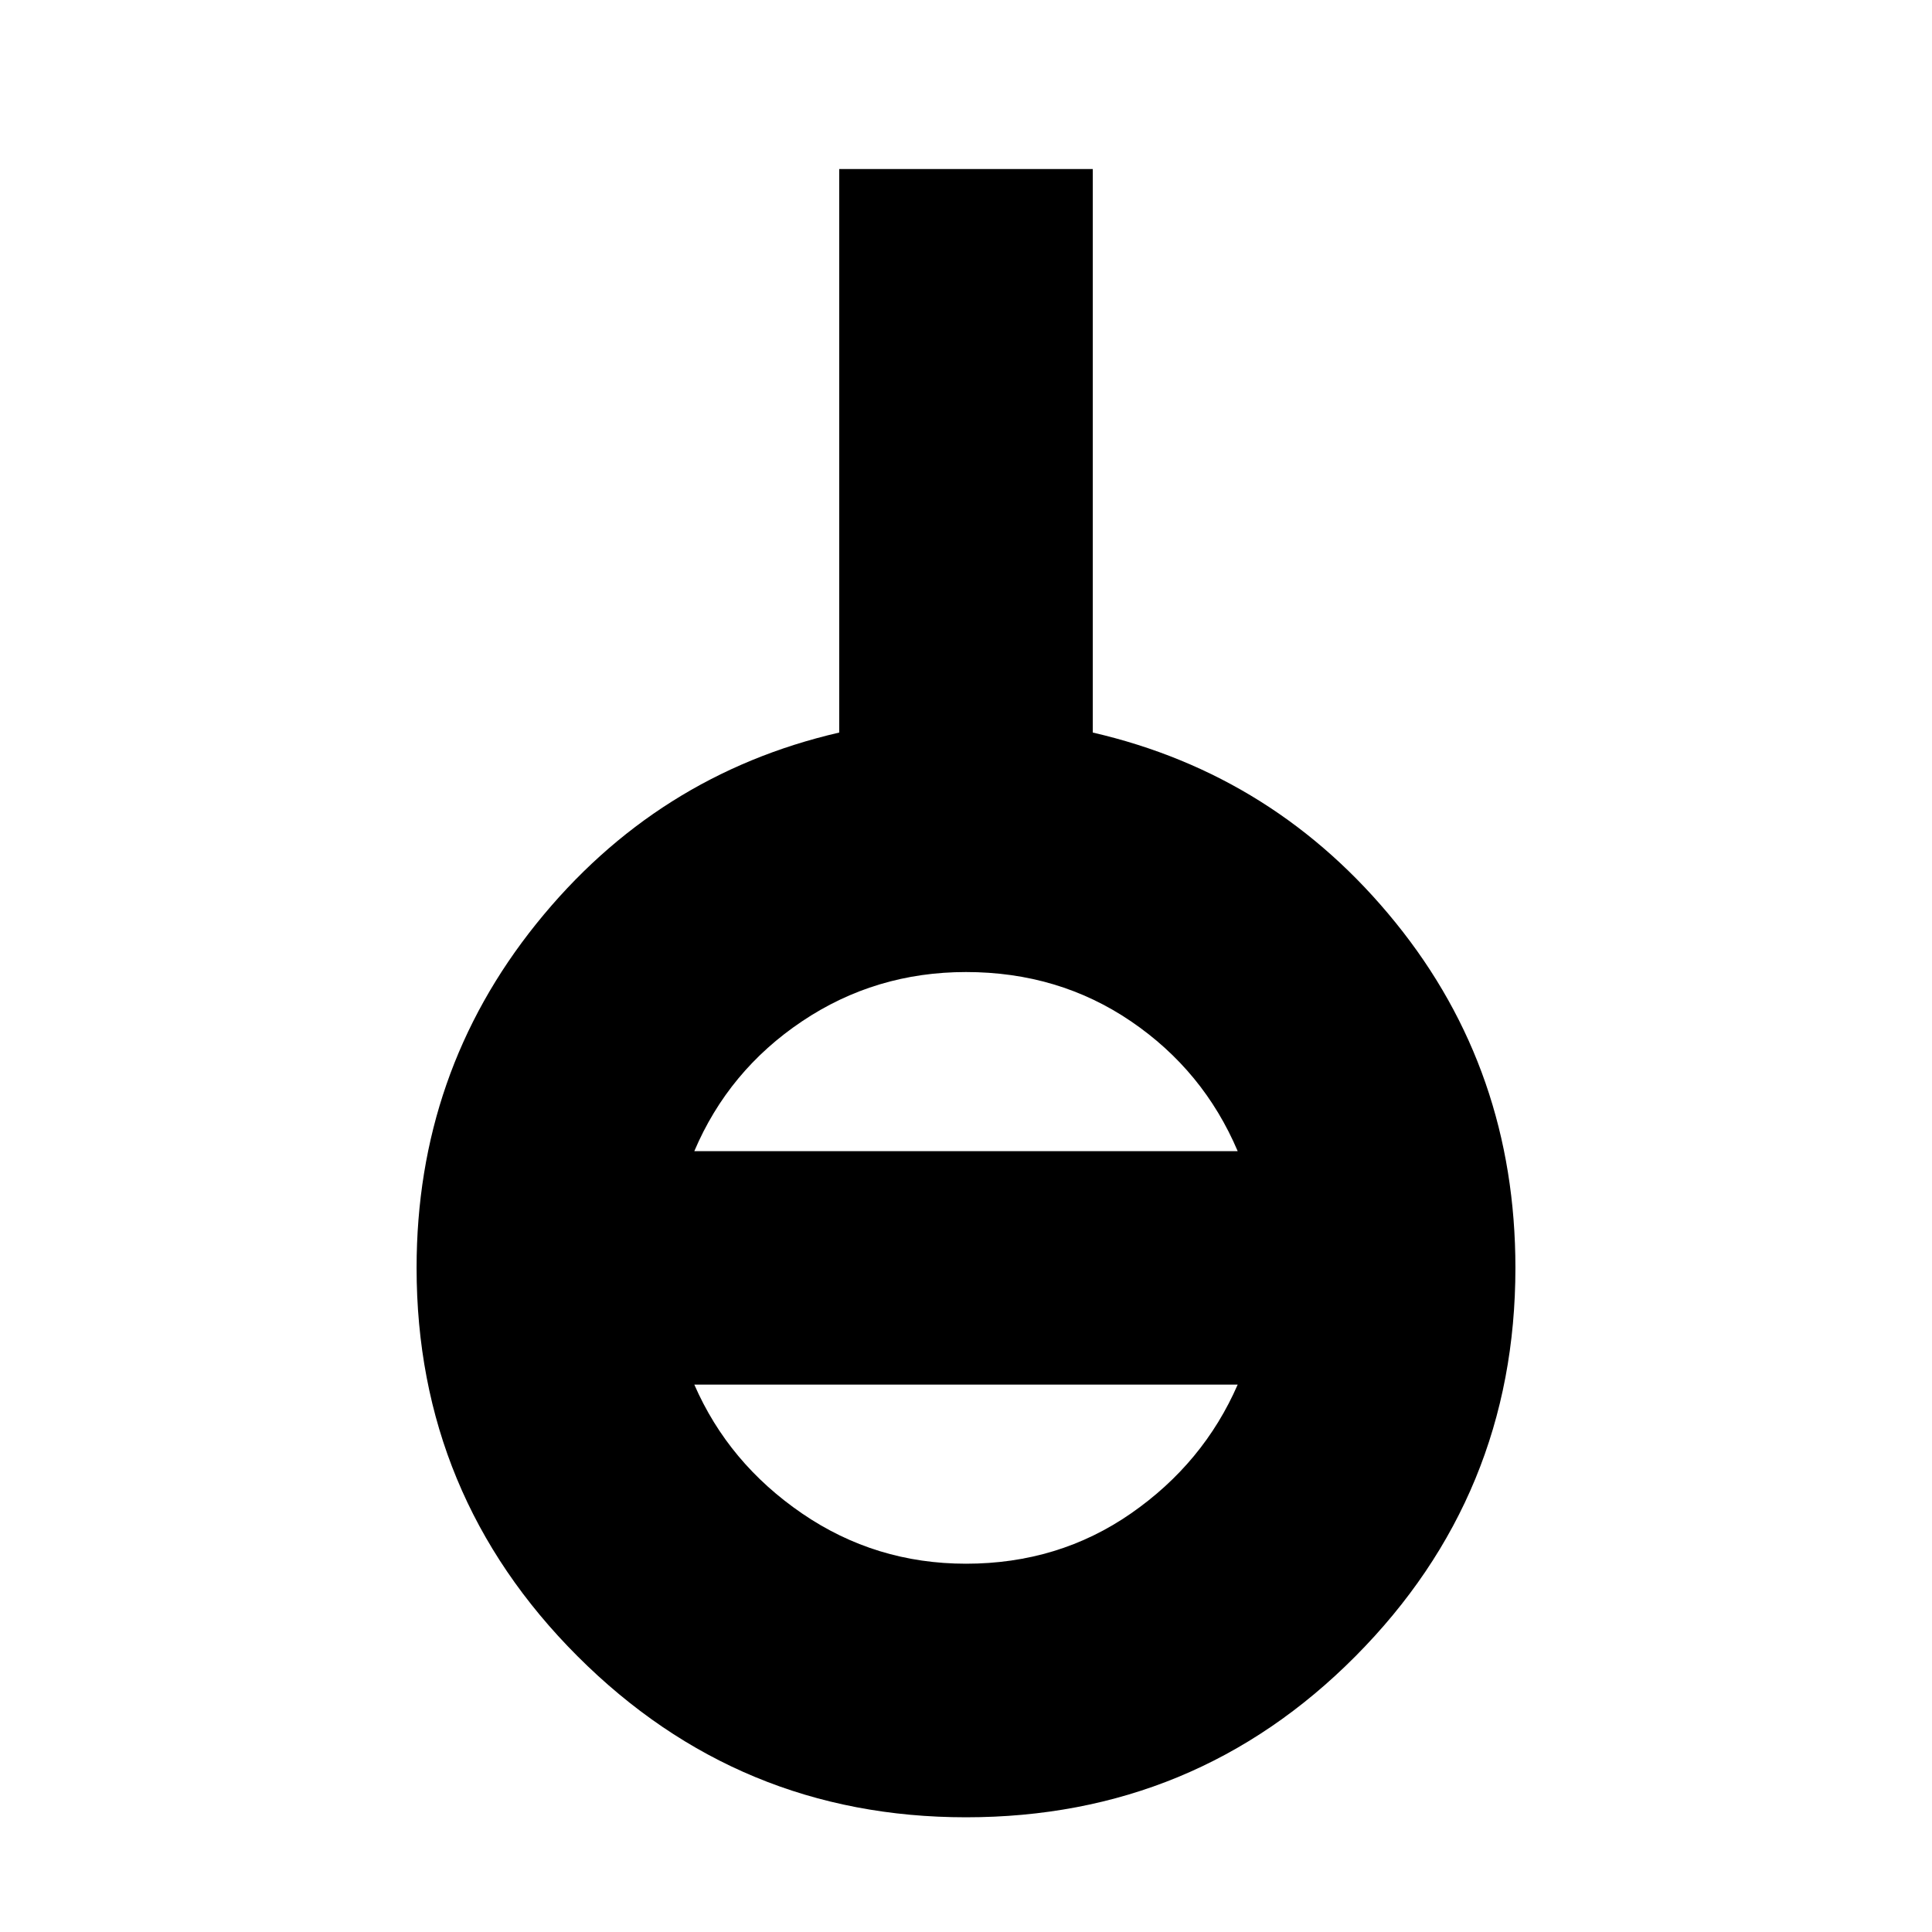
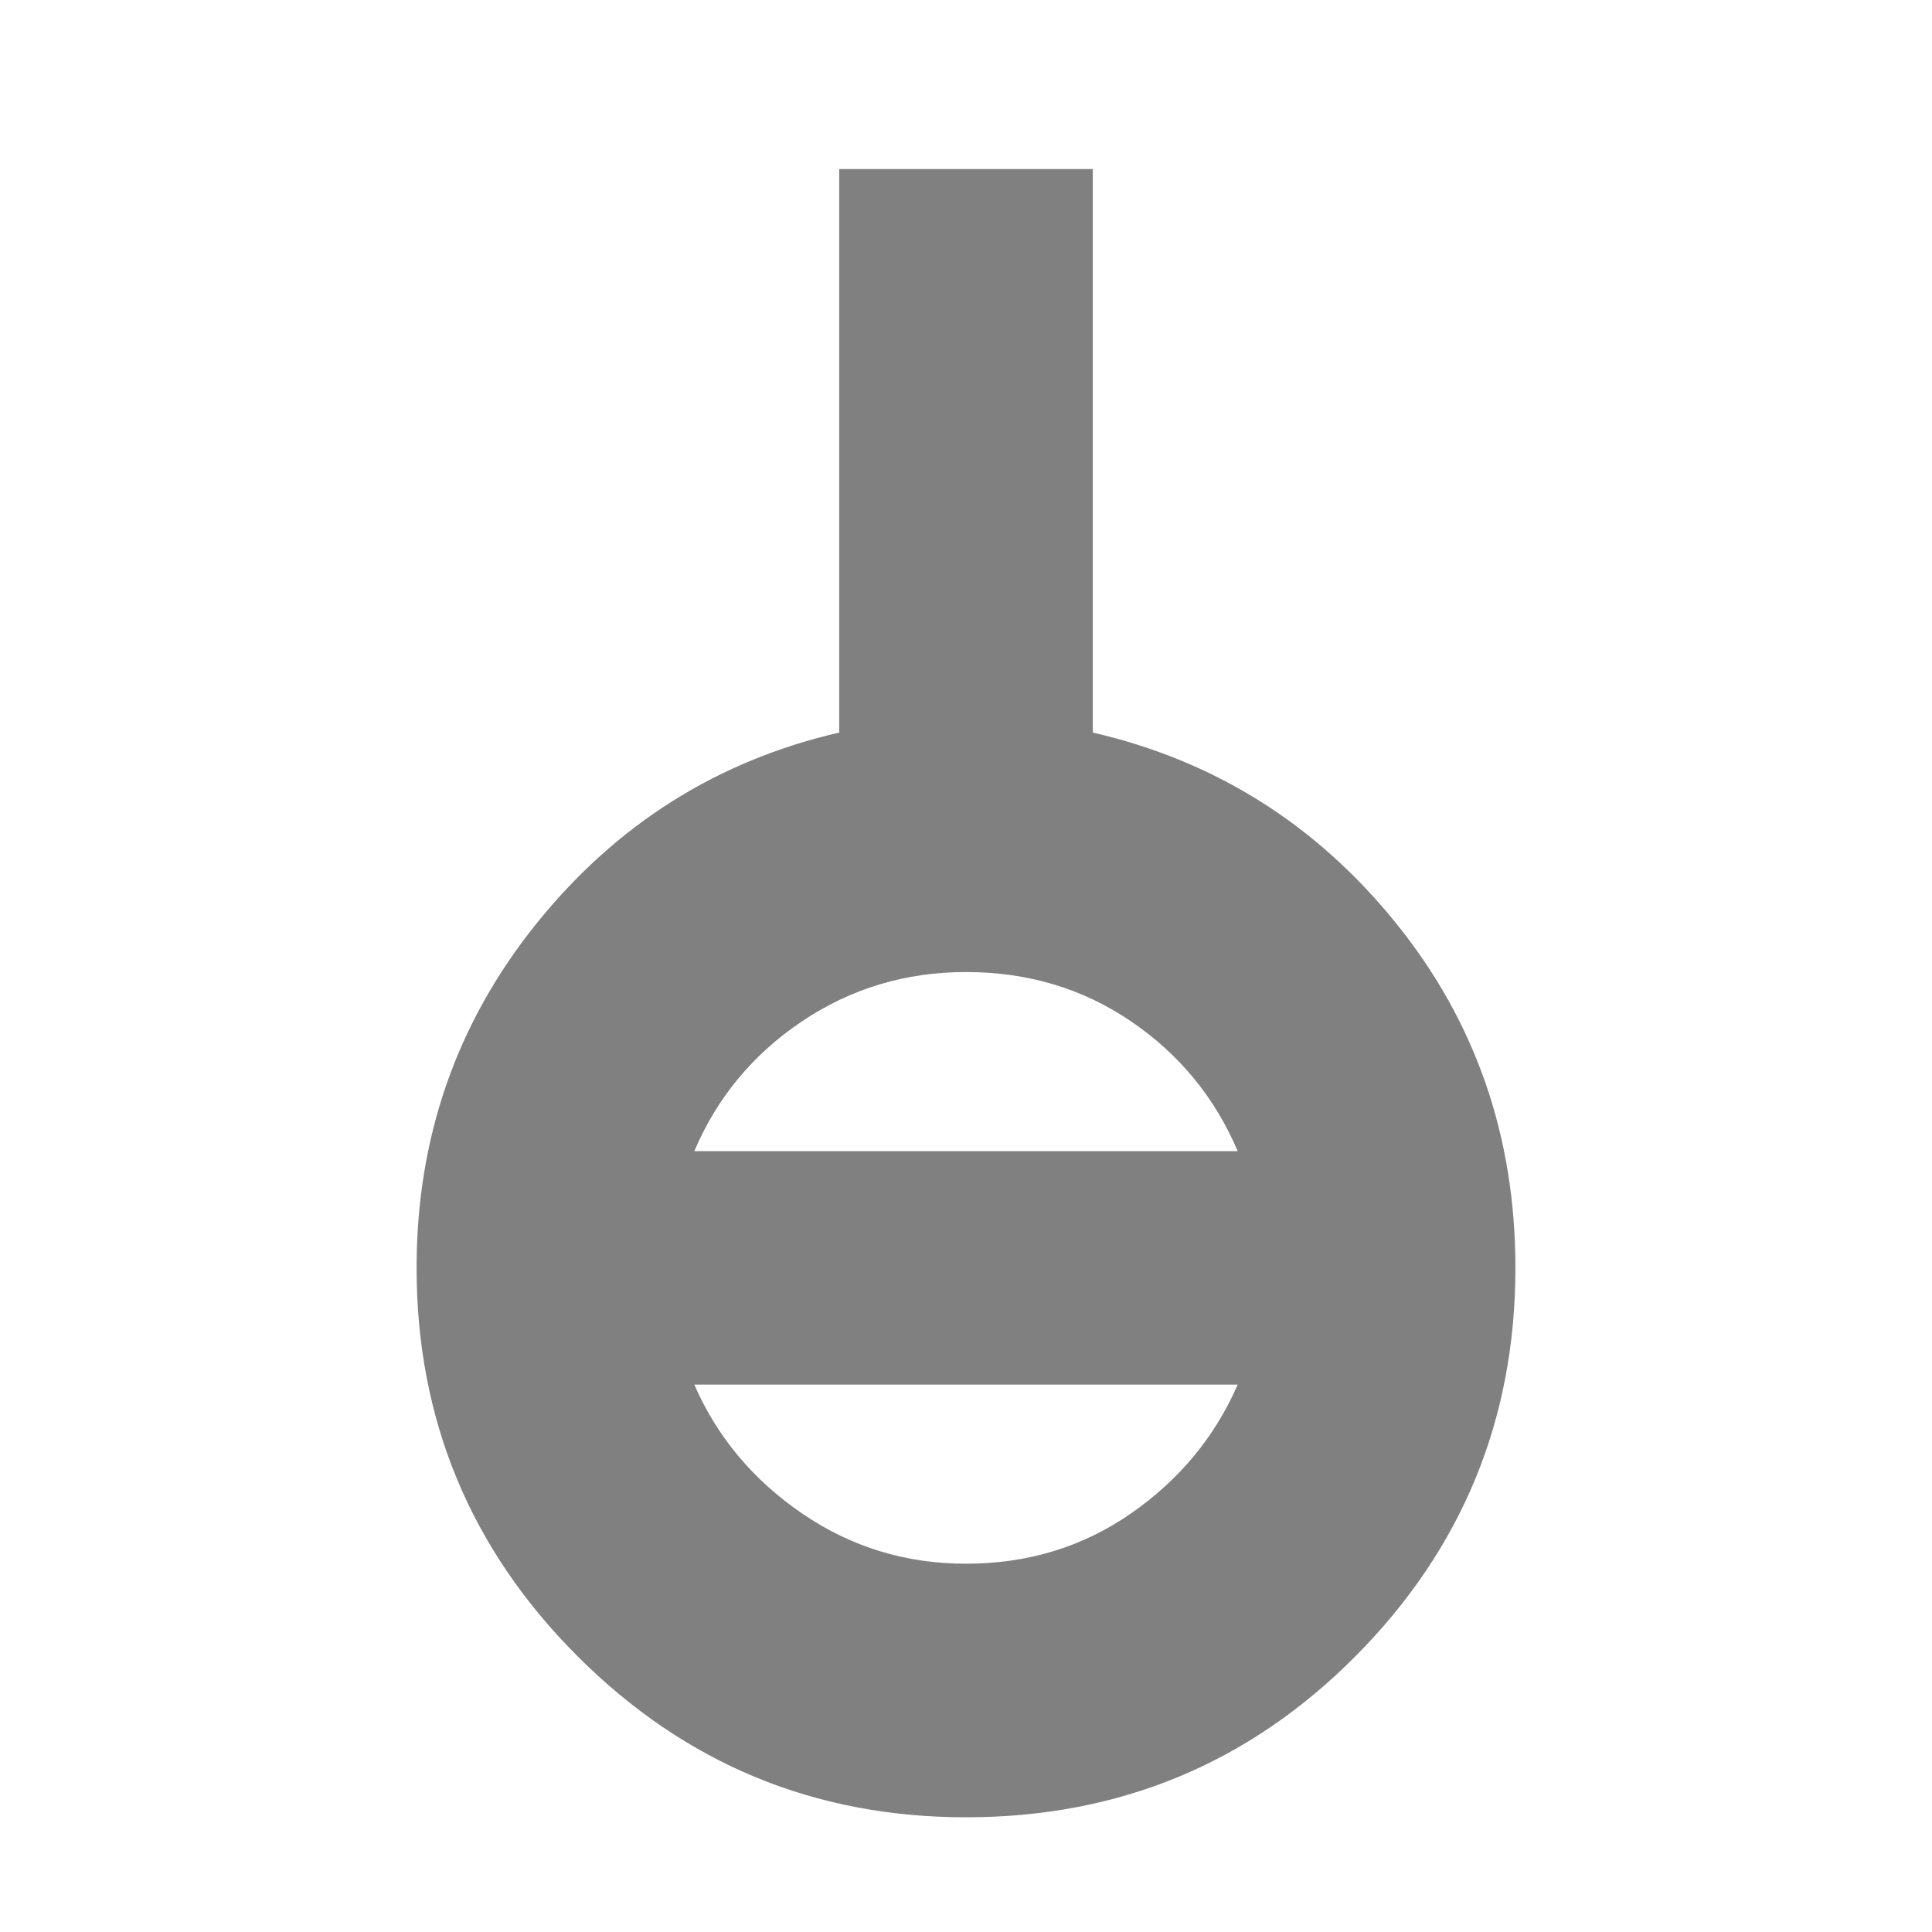
- <svg xmlns="http://www.w3.org/2000/svg" height="24px" viewBox="0 -960 960 960" width="24px" fill="#000000">
+ <svg xmlns="http://www.w3.org/2000/svg" height="24px" viewBox="0 -960 960 960" width="24px" fill="#808080">
  <path d="M480-57q-113 0-193-80t-80-193q0-97 59.5-171T417-596v-280h126v280q91 21 150.5 94.5T753-330q0 113-79.5 193T480-57Zm0-126q46 0 82-25t53-64H345q17 39 53.5 64t81.5 25ZM345-388h270q-17-40-53-64.5T480-477q-45 0-81.5 24.5T345-388Z" />
</svg>
